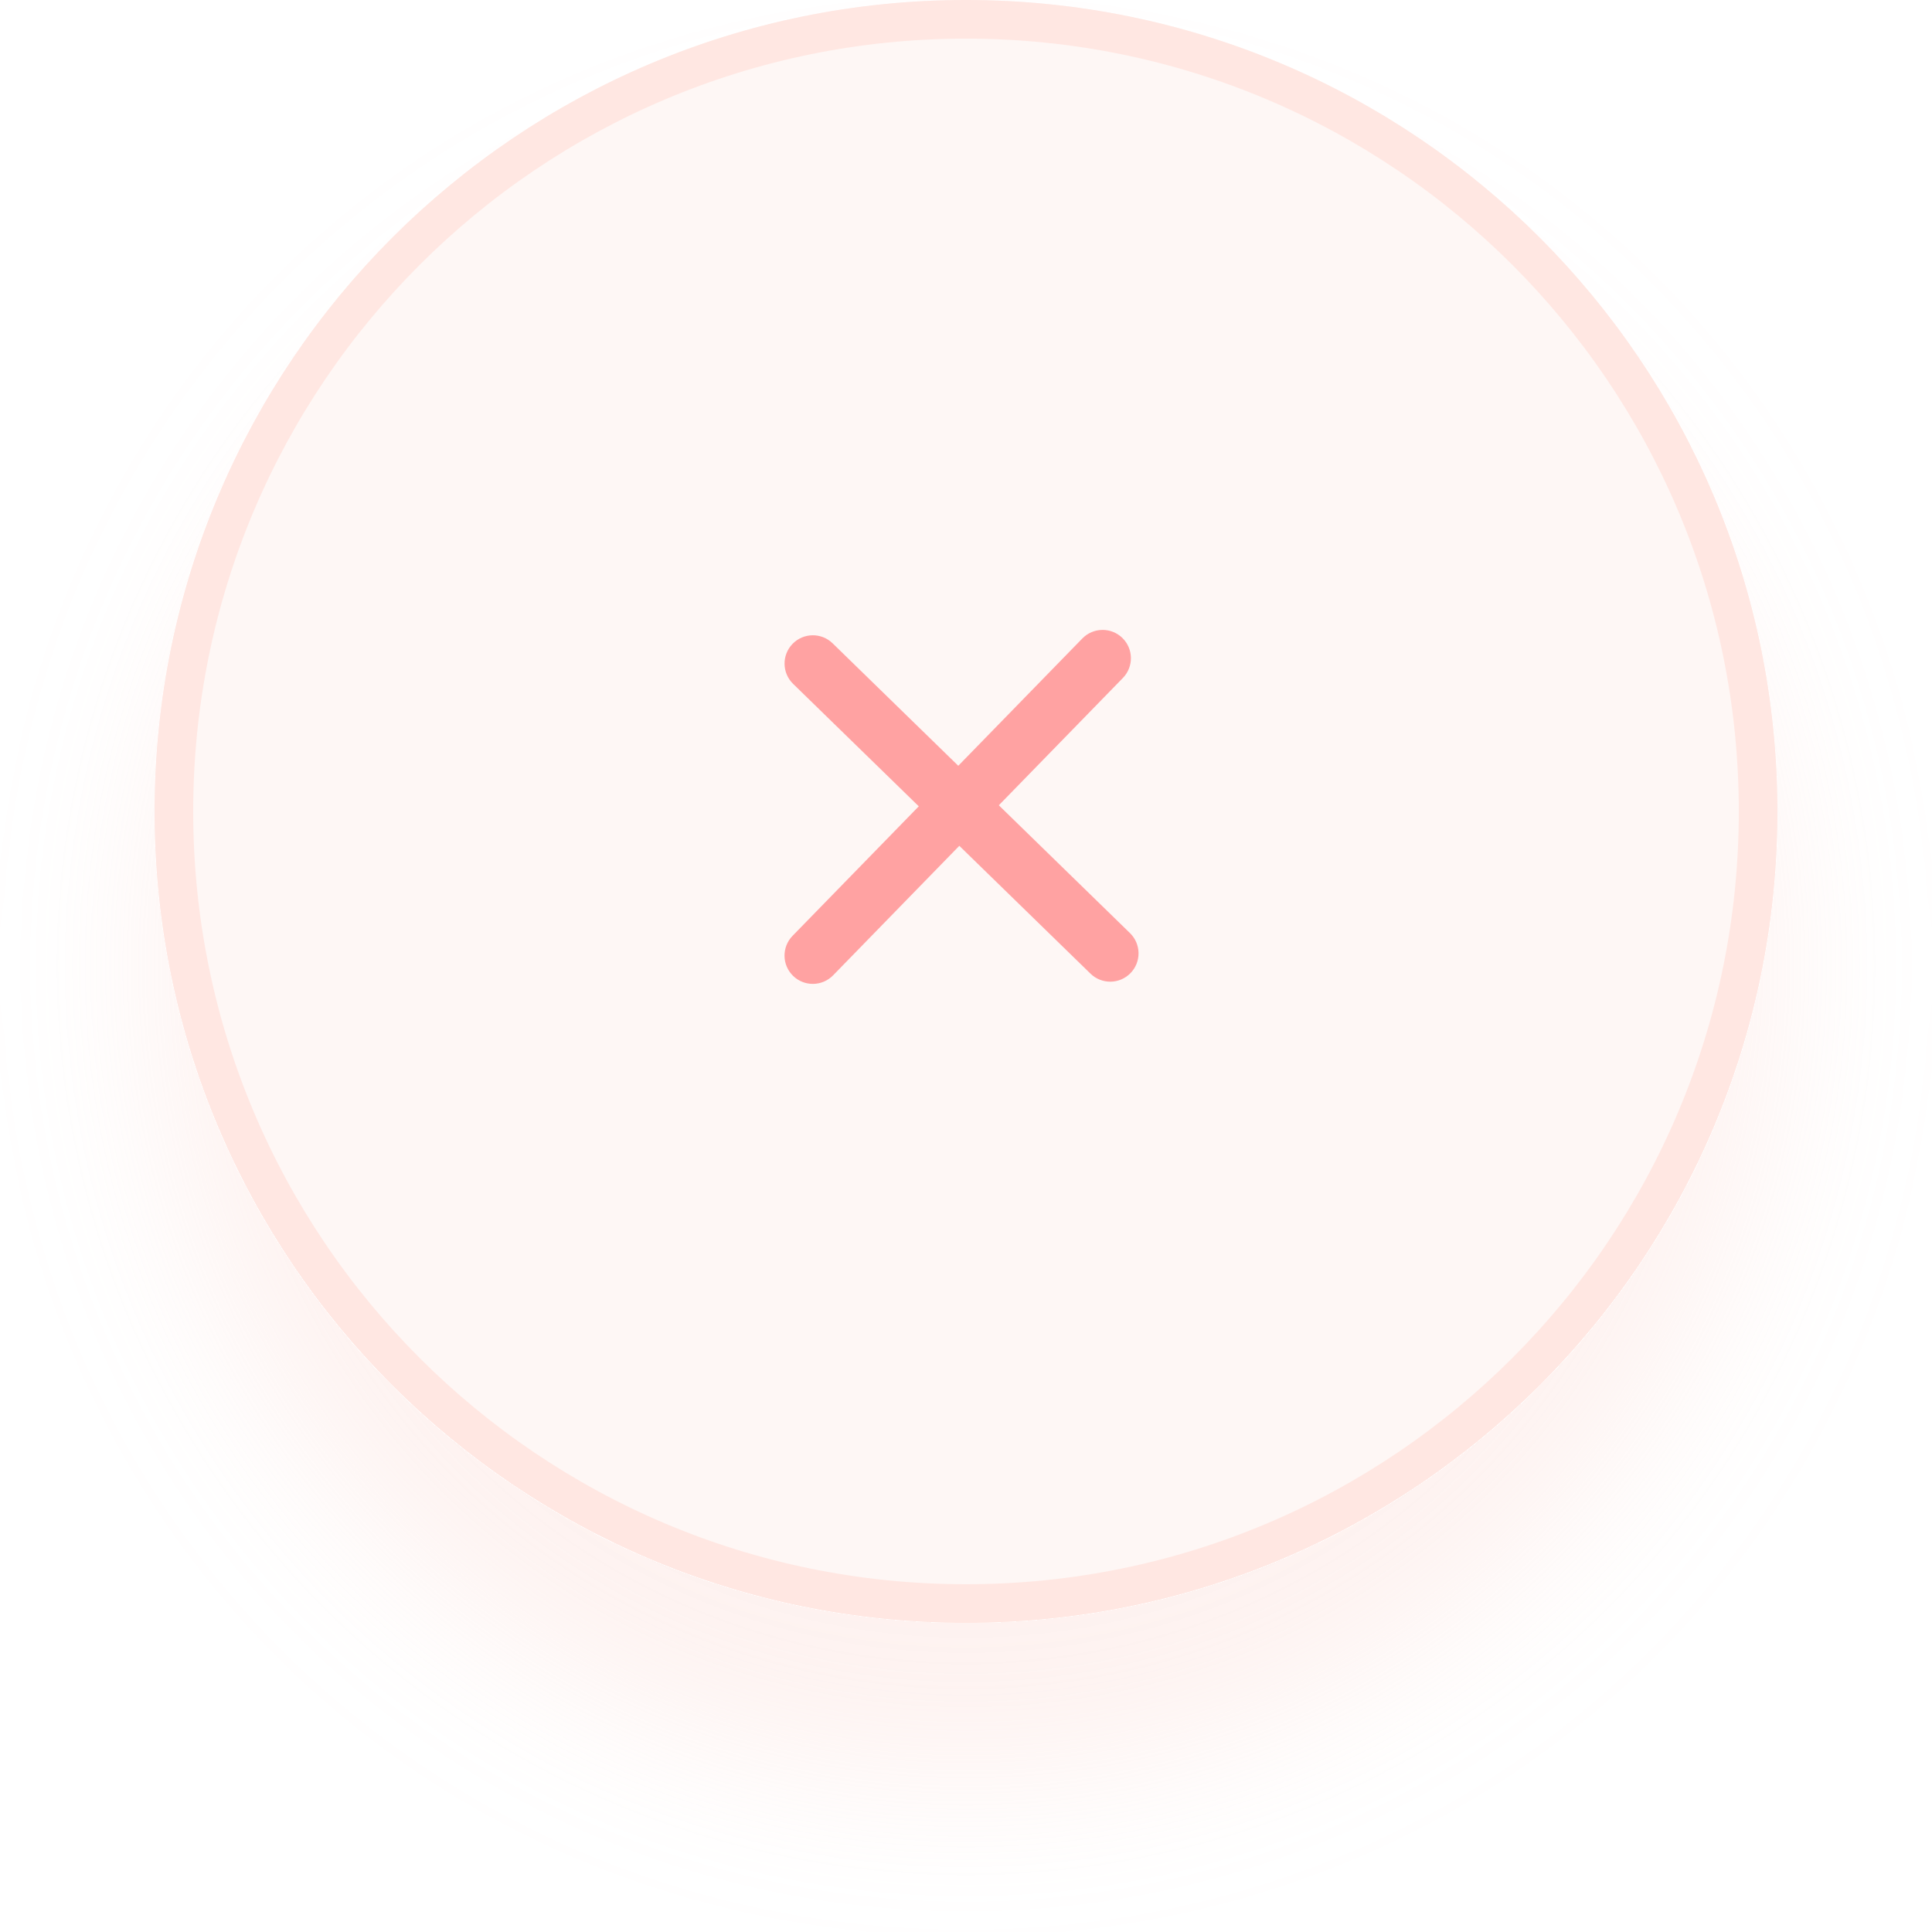
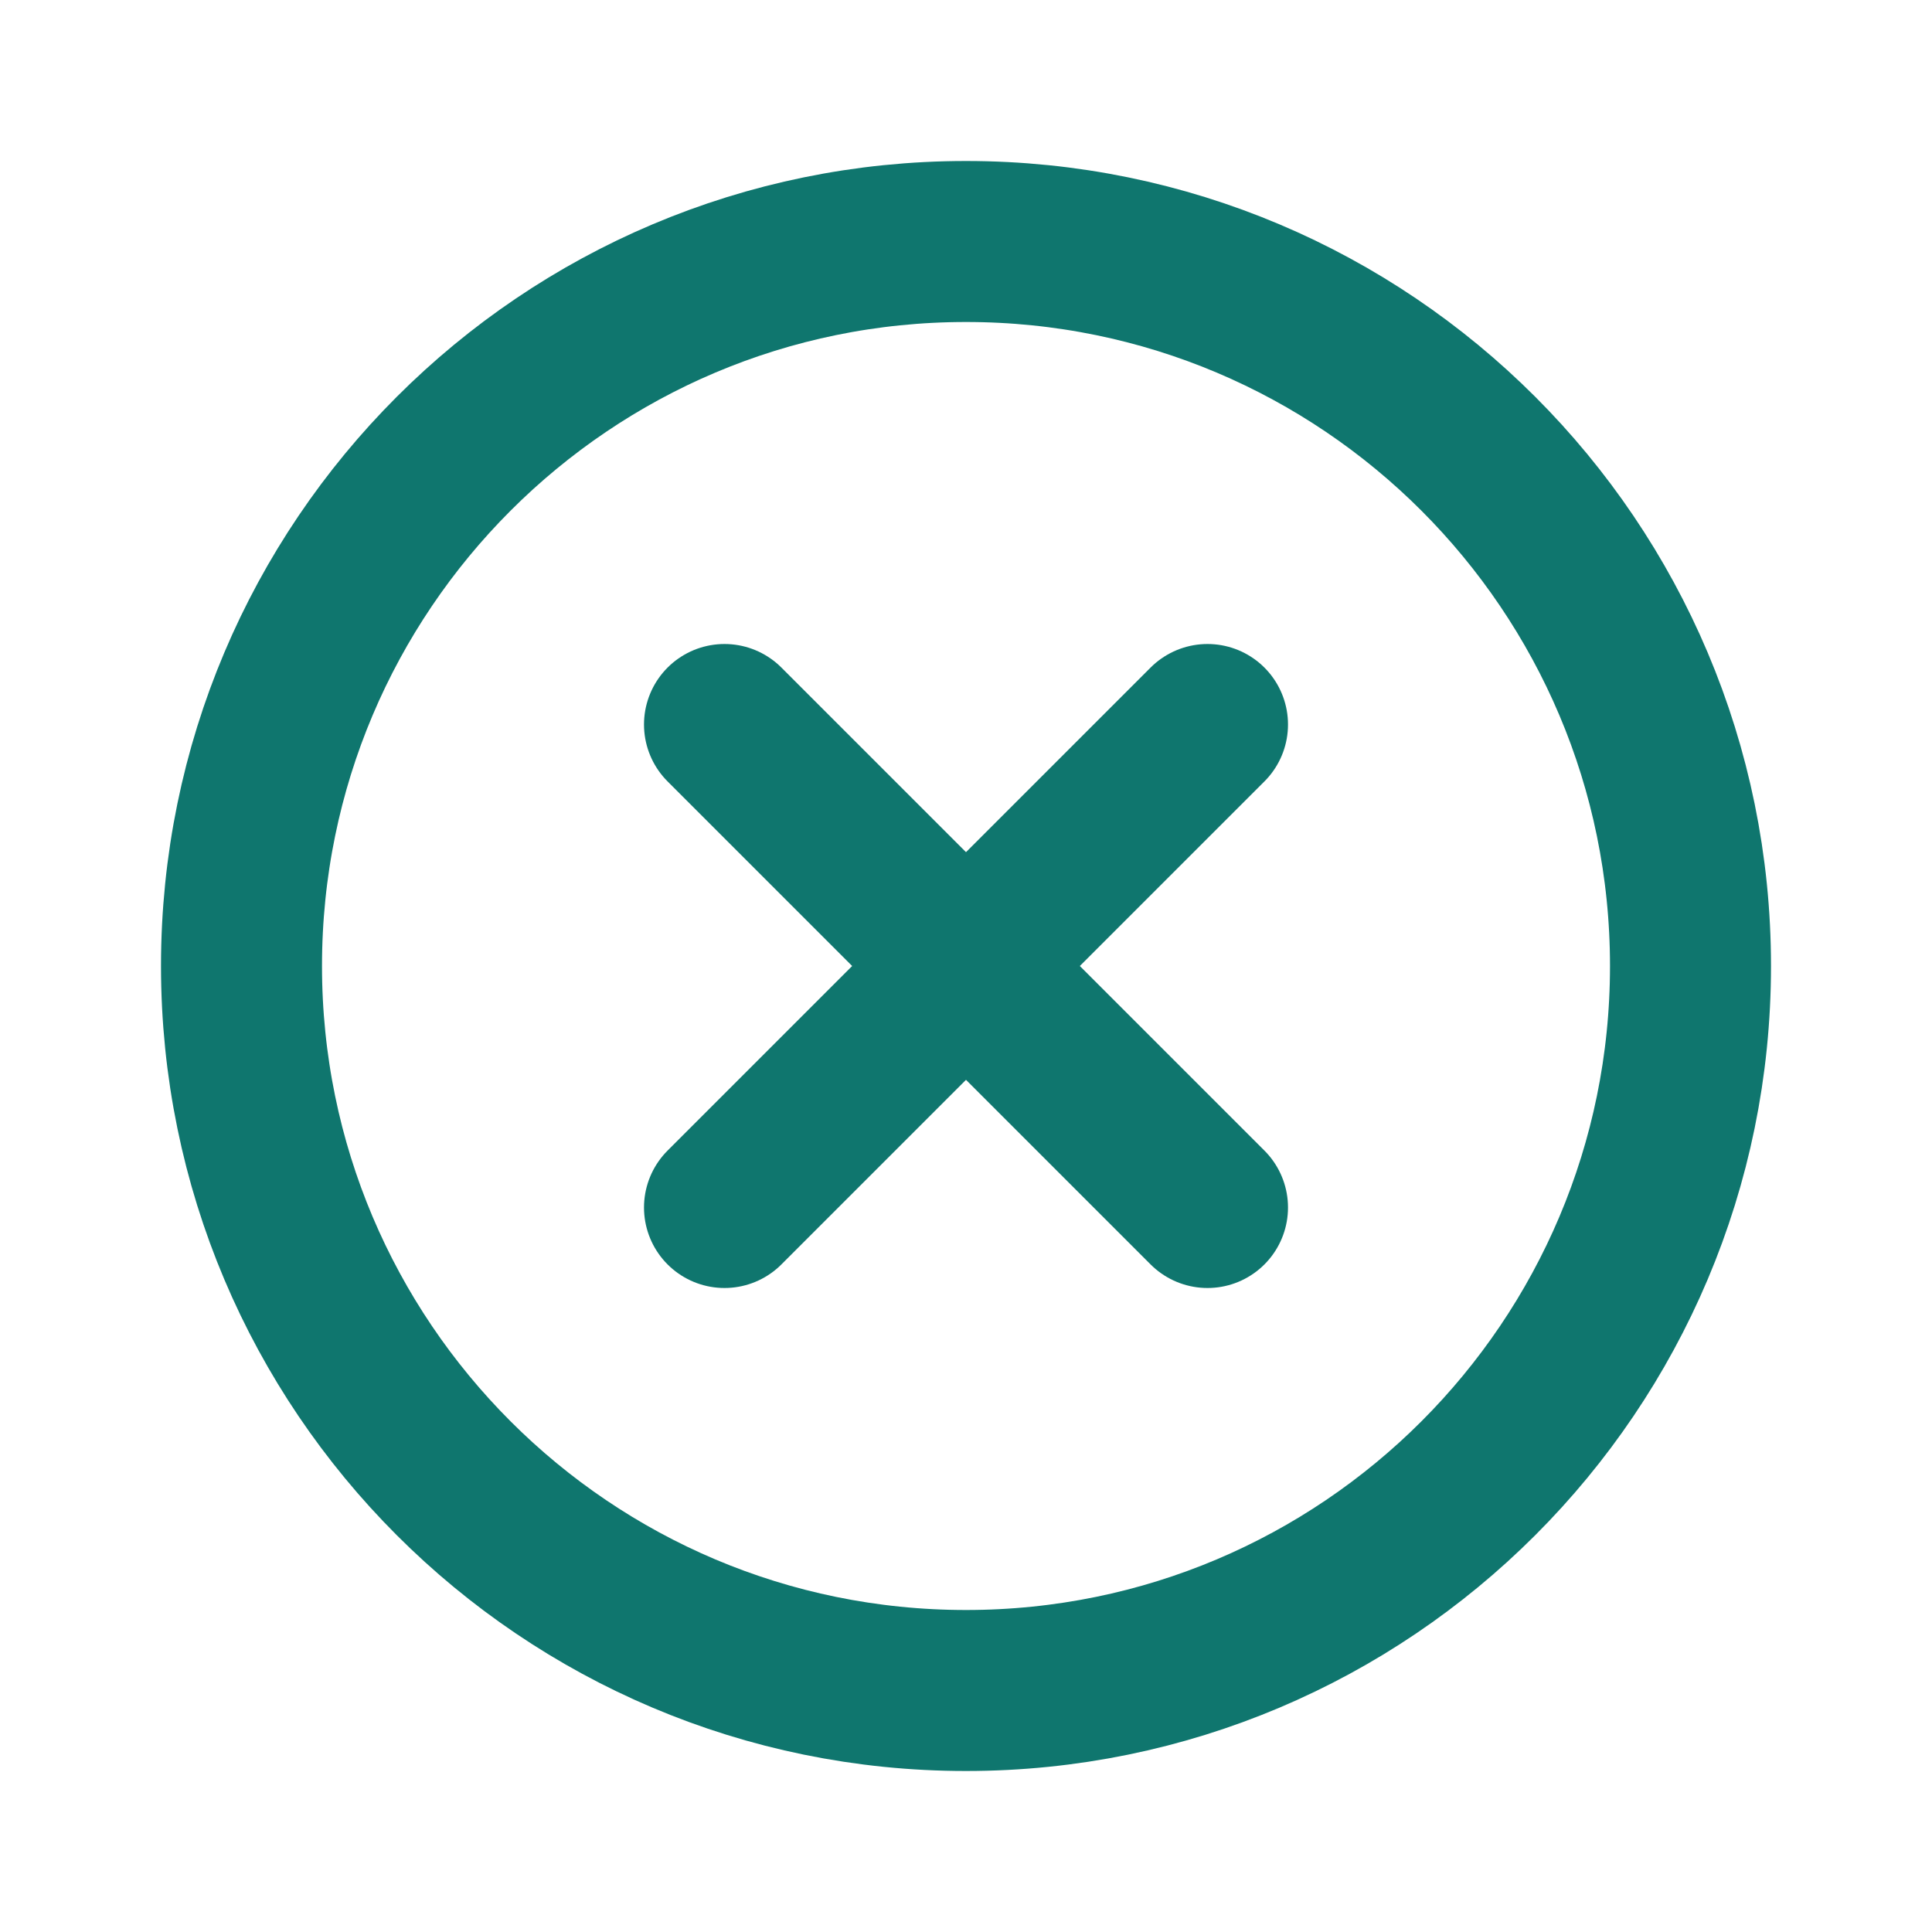
- <svg xmlns="http://www.w3.org/2000/svg" width="50" height="50" viewBox="0 0 50 50" fill="none">
-   <g filter="url(#filter0_d_5853_358)">
-     <circle cx="25" cy="21" r="21" fill="#FEF7F5" />
-     <circle cx="25" cy="21" r="20.5" stroke="#FFE7E2" />
-   </g>
-   <rect x="20" y="24.744" width="12.211" height="1.465" rx="0.733" transform="rotate(-45.7402 20 24.7441)" fill="#FFA2A2" />
-   <rect x="28.746" y="25.709" width="12.211" height="1.465" rx="0.733" transform="rotate(-135.74 28.7461 25.709)" fill="#FFA2A2" />
-   <defs>
-     <filter id="filter0_d_5853_358" x="0" y="0" width="50" height="50" filterUnits="userSpaceOnUse" color-interpolation-filters="sRGB">
-       <feFlood flood-opacity="0" result="BackgroundImageFix" />
-       <feColorMatrix in="SourceAlpha" type="matrix" values="0 0 0 0 0 0 0 0 0 0 0 0 0 0 0 0 0 0 127 0" result="hardAlpha" />
-       <feOffset dy="4" />
-       <feGaussianBlur stdDeviation="2" />
-       <feComposite in2="hardAlpha" operator="out" />
-       <feColorMatrix type="matrix" values="0 0 0 0 0.973 0 0 0 0 0.745 0 0 0 0 0.702 0 0 0 0.2 0" />
-       <feBlend mode="normal" in2="BackgroundImageFix" result="effect1_dropShadow_5853_358" />
-       <feBlend mode="normal" in="SourceGraphic" in2="effect1_dropShadow_5853_358" result="shape" />
-     </filter>
-   </defs>
+ <svg xmlns="http://www.w3.org/2000/svg" width="64" height="64" viewBox="0 0 24 24" fill="none" stroke="#0f766e" stroke-width="2" stroke-linecap="round" stroke-linejoin="round">
+   <circle cx="12" cy="12" r="9" />
+   <path d="m9 9 6 6M15 9l-6 6" />
</svg>
